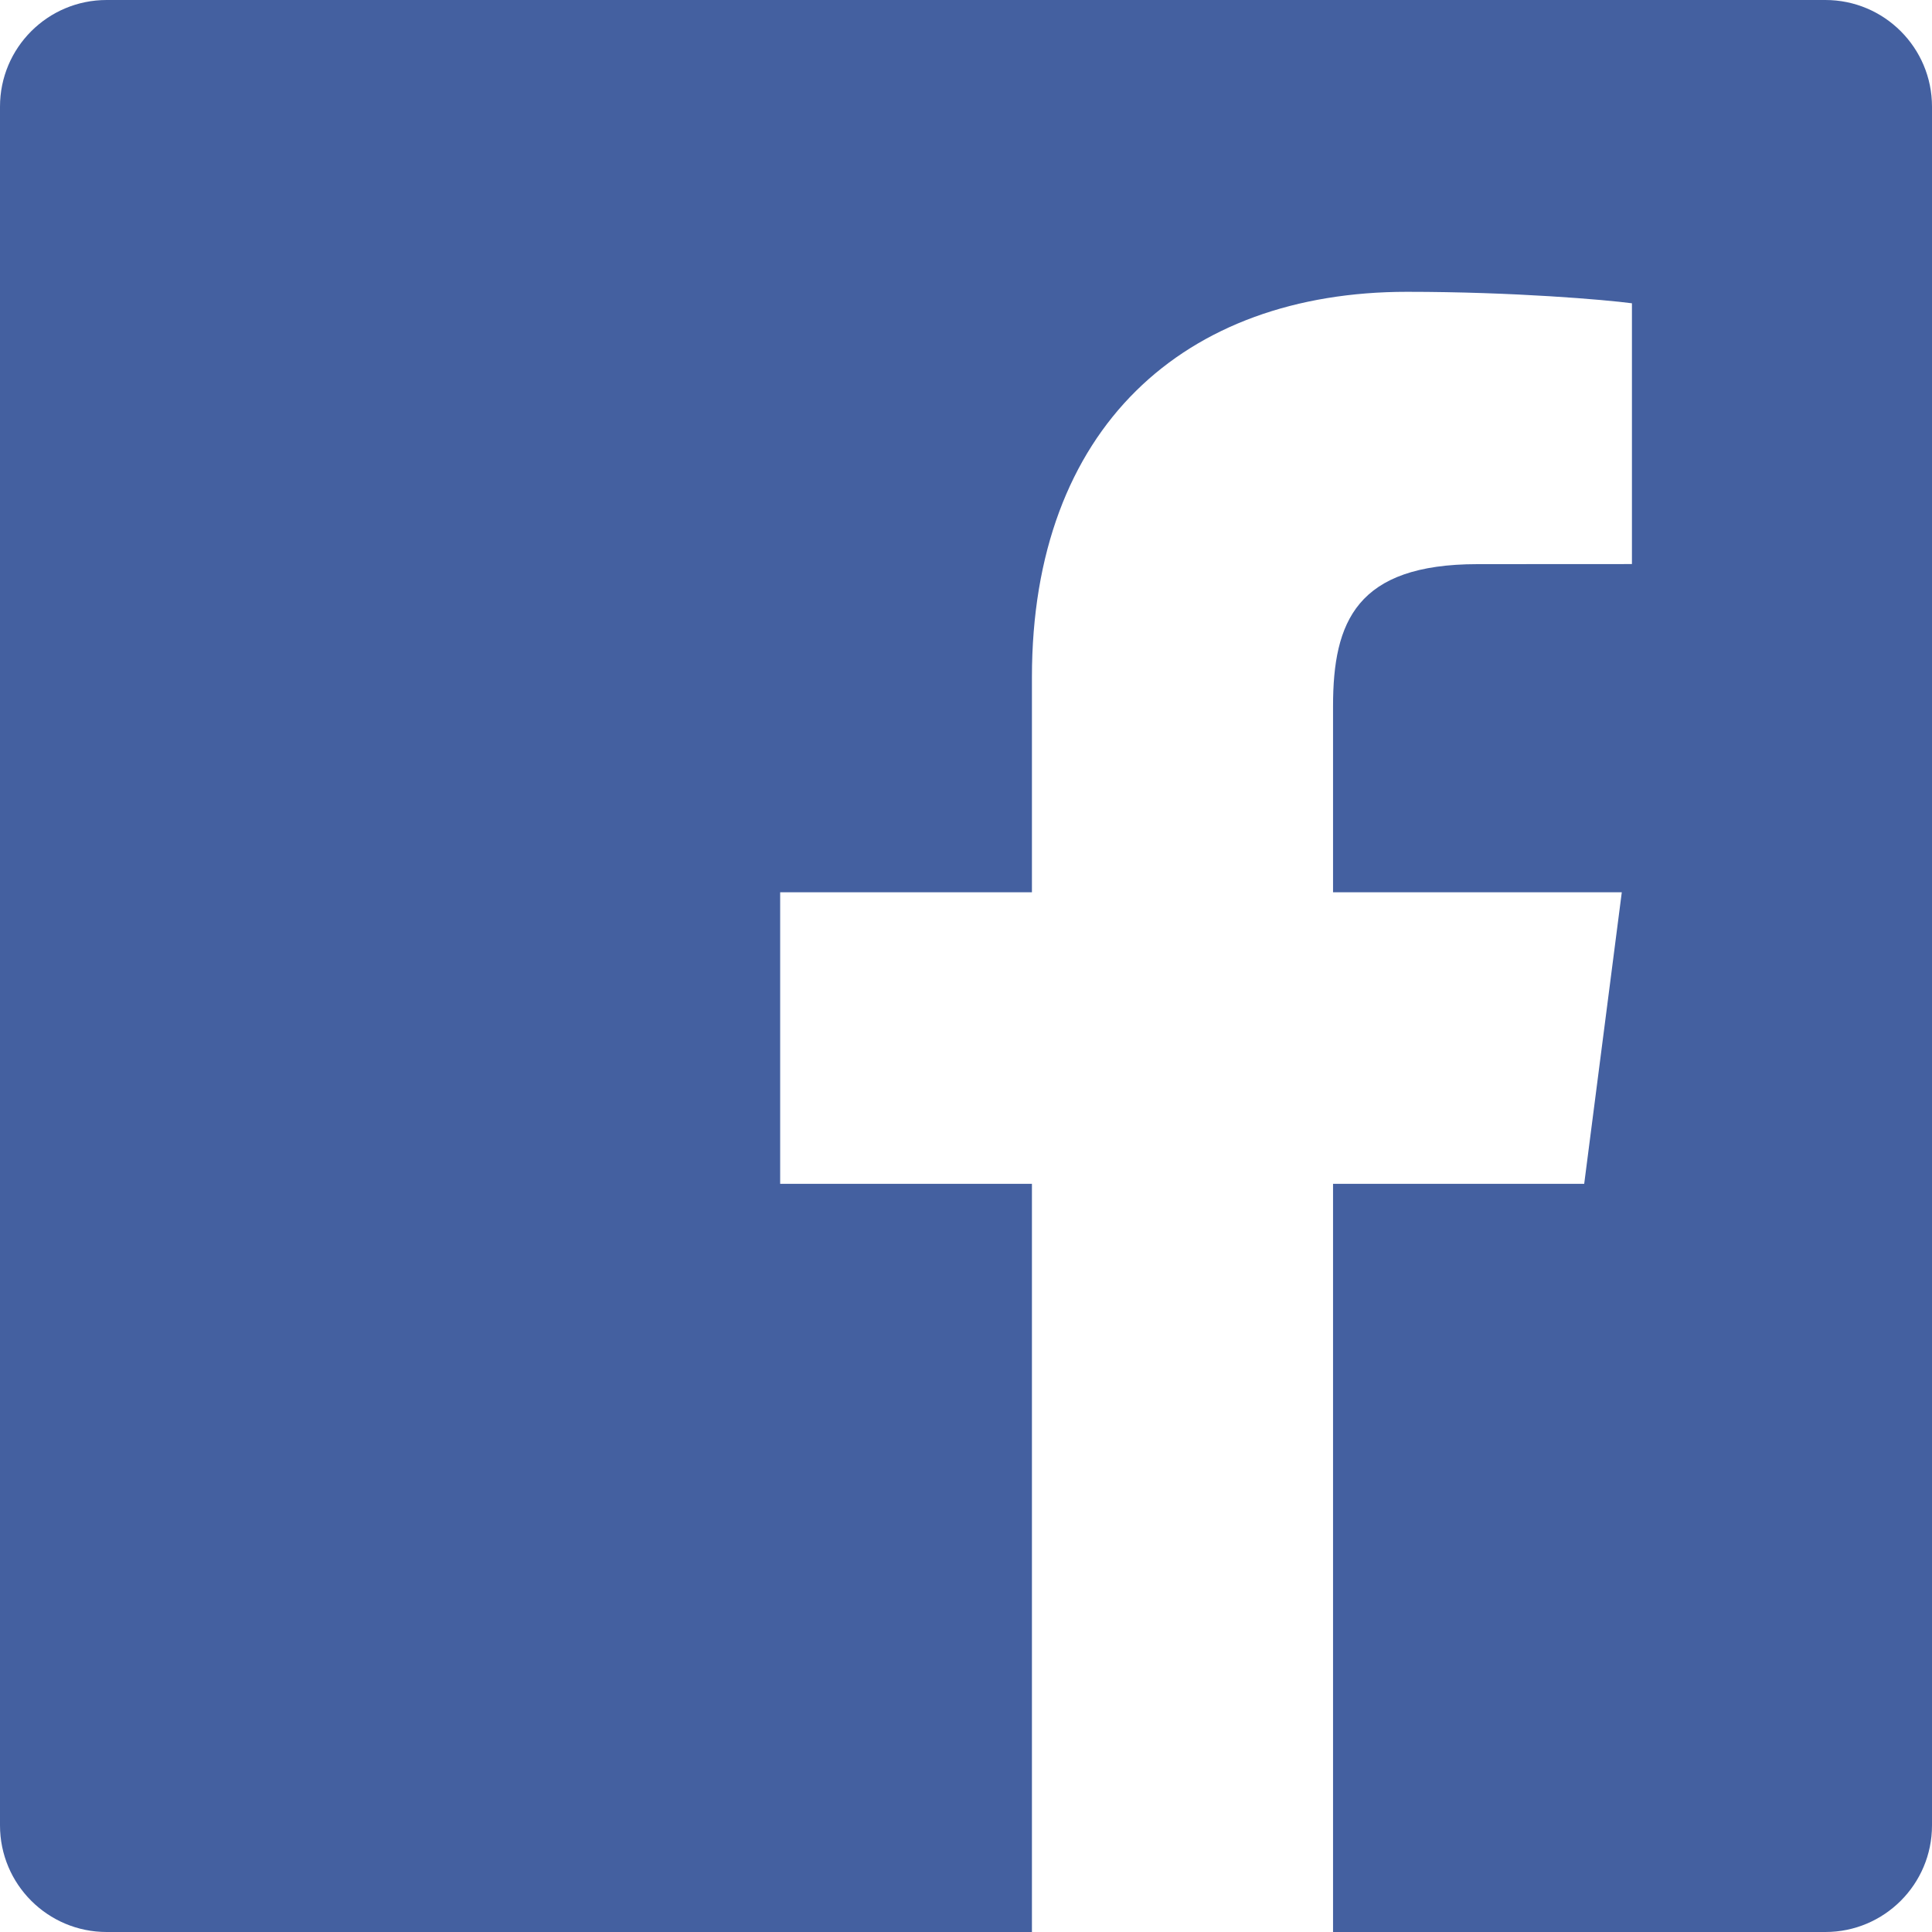
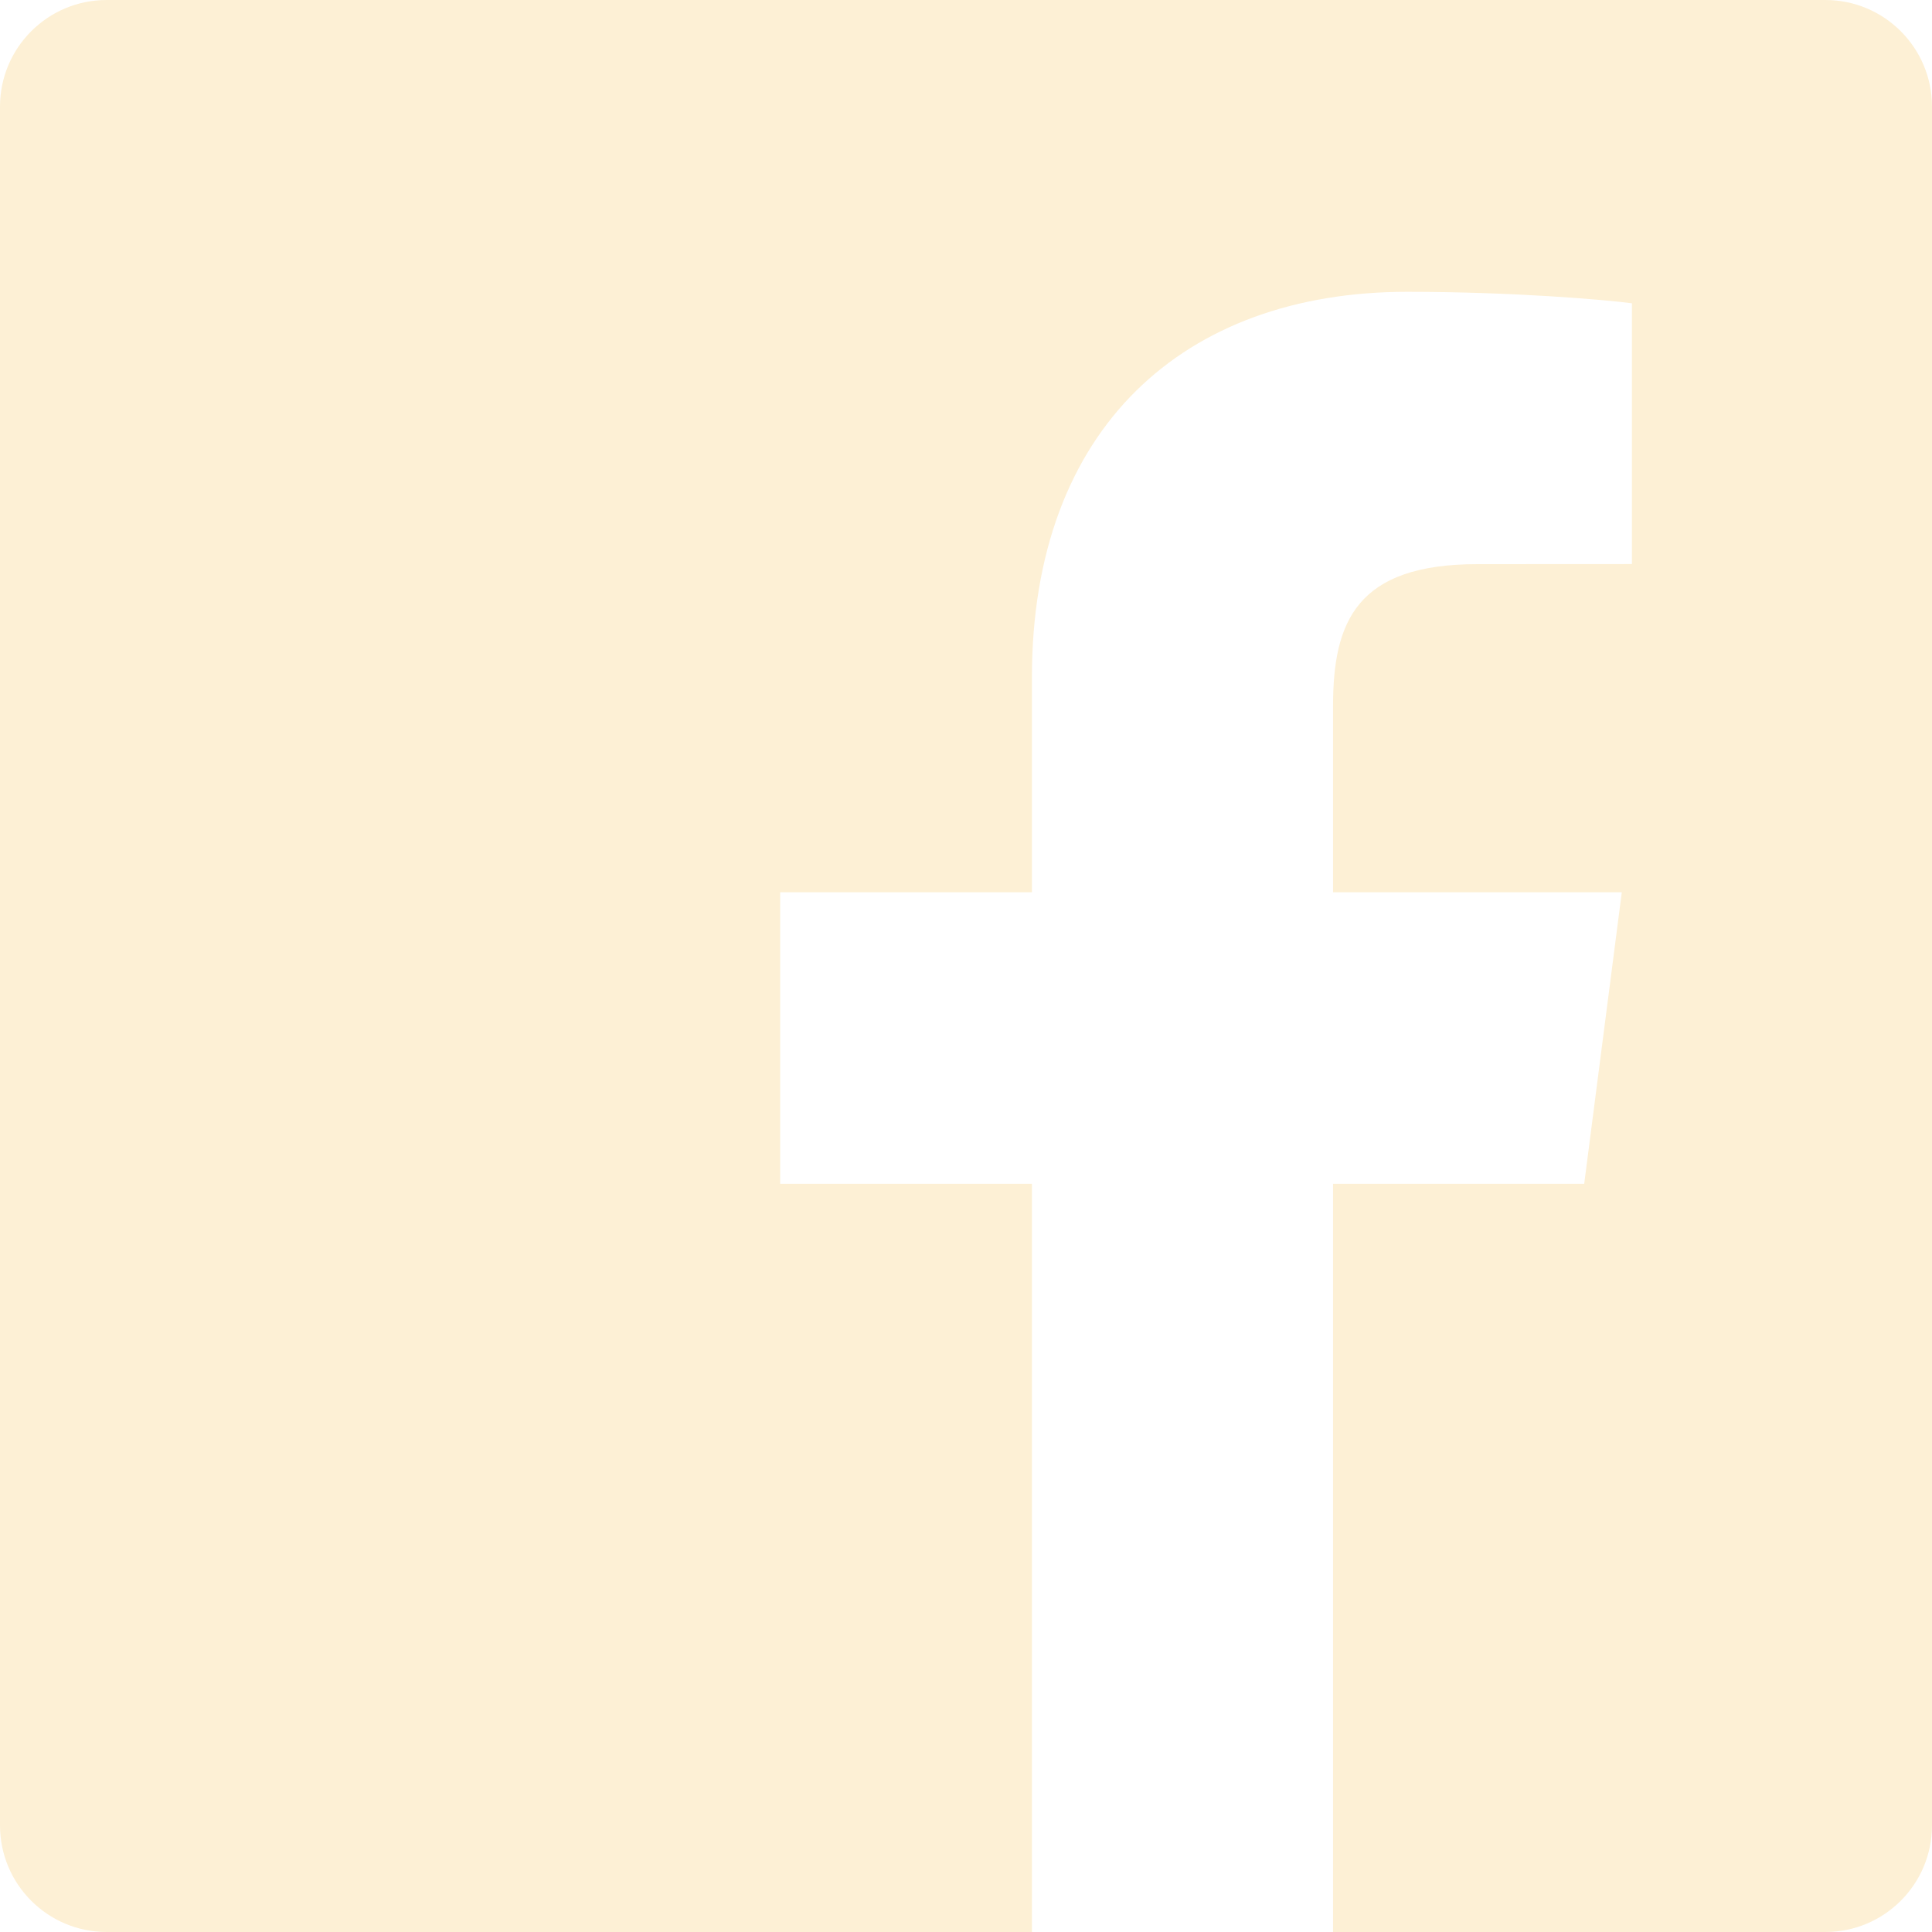
<svg xmlns="http://www.w3.org/2000/svg" viewBox="0 0 48 48" version="1.1" fill="#000000">
  <g id="SVGRepo_bgCarrier" stroke-width="0" />
  <g id="SVGRepo_tracerCarrier" stroke-linecap="round" stroke-linejoin="round" />
  <g id="SVGRepo_iconCarrier">
    <defs> </defs>
    <g id="Icons" stroke="none" stroke-width="1" fill="none" fill-rule="evenodd">
-       <g id="Color-" transform="translate(-200, -160)" fill="#4460A0">
+       <g id="Color-" transform="translate(-200, -160)" fill="#fdf0d5">
        <path d="M225.638,208 L202.649,208 C201.186,208 200,206.814 200,205.351 L200,162.649 C200,161.186 201.186,160 202.649,160 L245.351,160 C246.814,160 248,161.186 248,162.649 L248,205.351 C248,206.814 246.814,208 245.351,208 L233.119,208 L233.119,189.412 L239.359,189.412 L240.293,182.168 L233.119,182.168 L233.119,177.543 C233.119,175.445 233.702,174.016 236.709,174.016 L240.545,174.014 L240.545,167.535 C239.882,167.447 237.605,167.25 234.956,167.25 C229.425,167.25 225.638,170.626 225.638,176.825 L225.638,182.168 L219.383,182.168 L219.383,189.412 L225.638,189.412 L225.638,208 L225.638,208 Z" id="Facebook"> </path>
      </g>
    </g>
  </g>
</svg>
